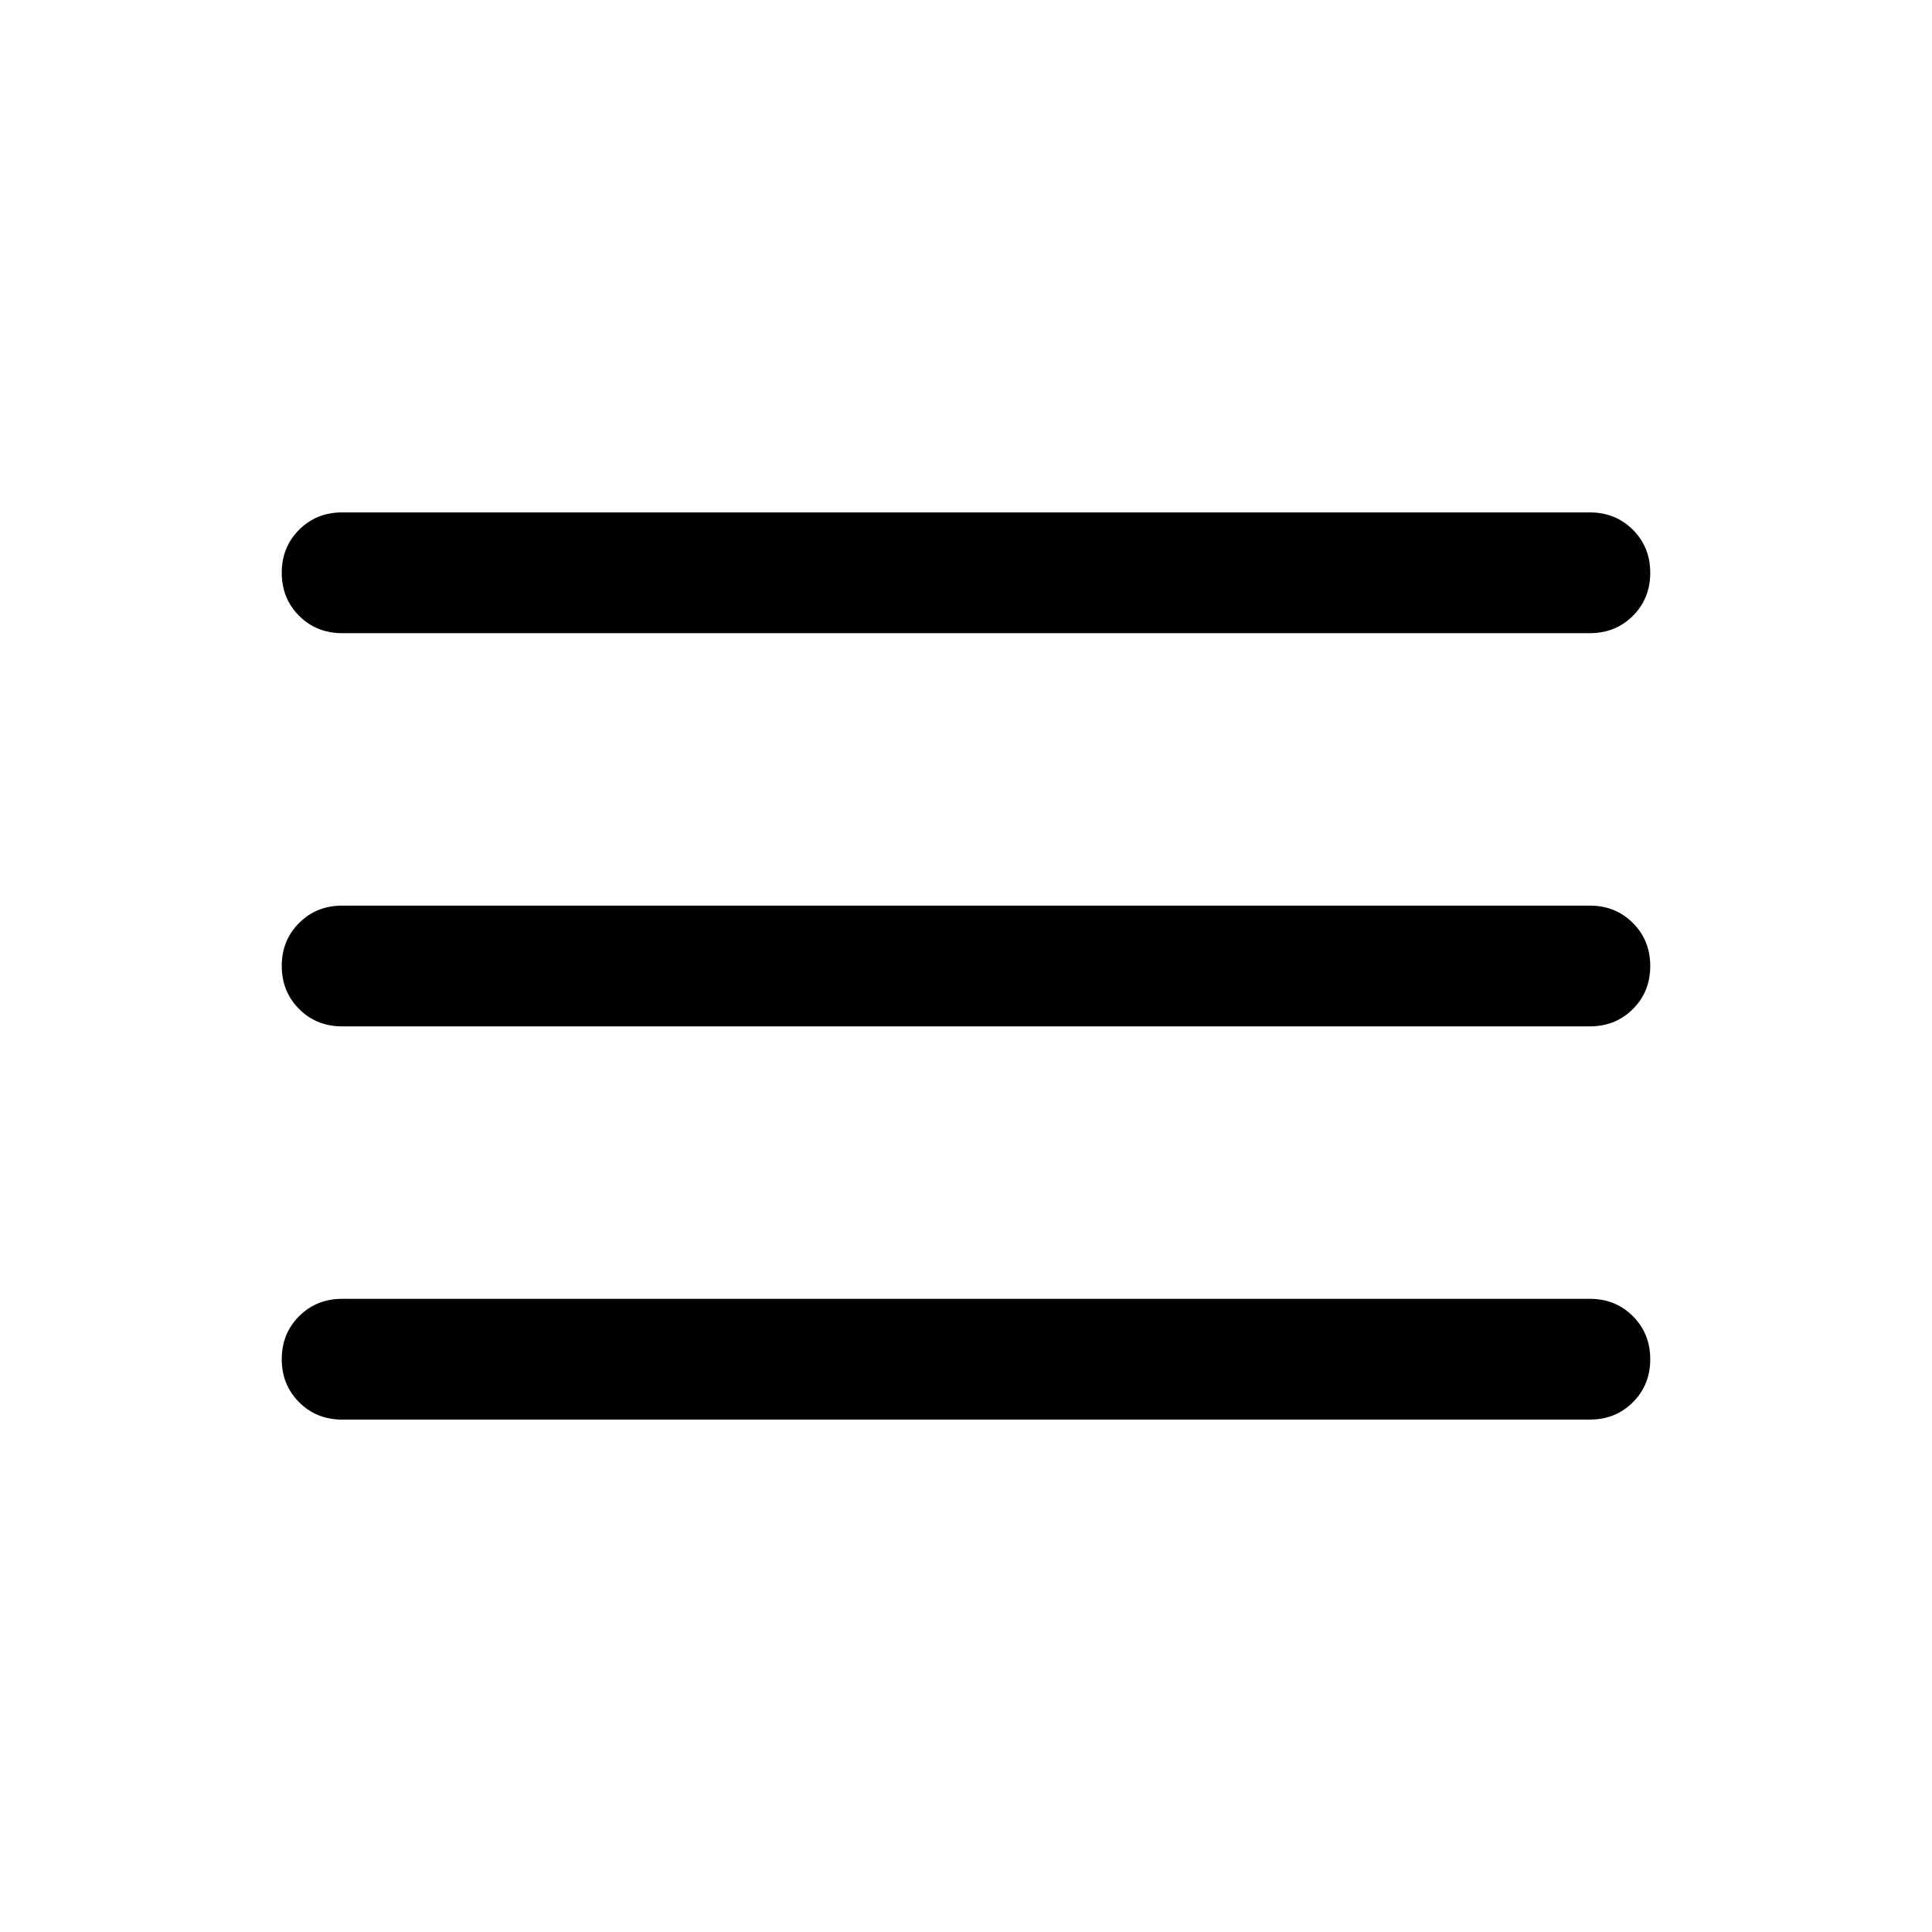
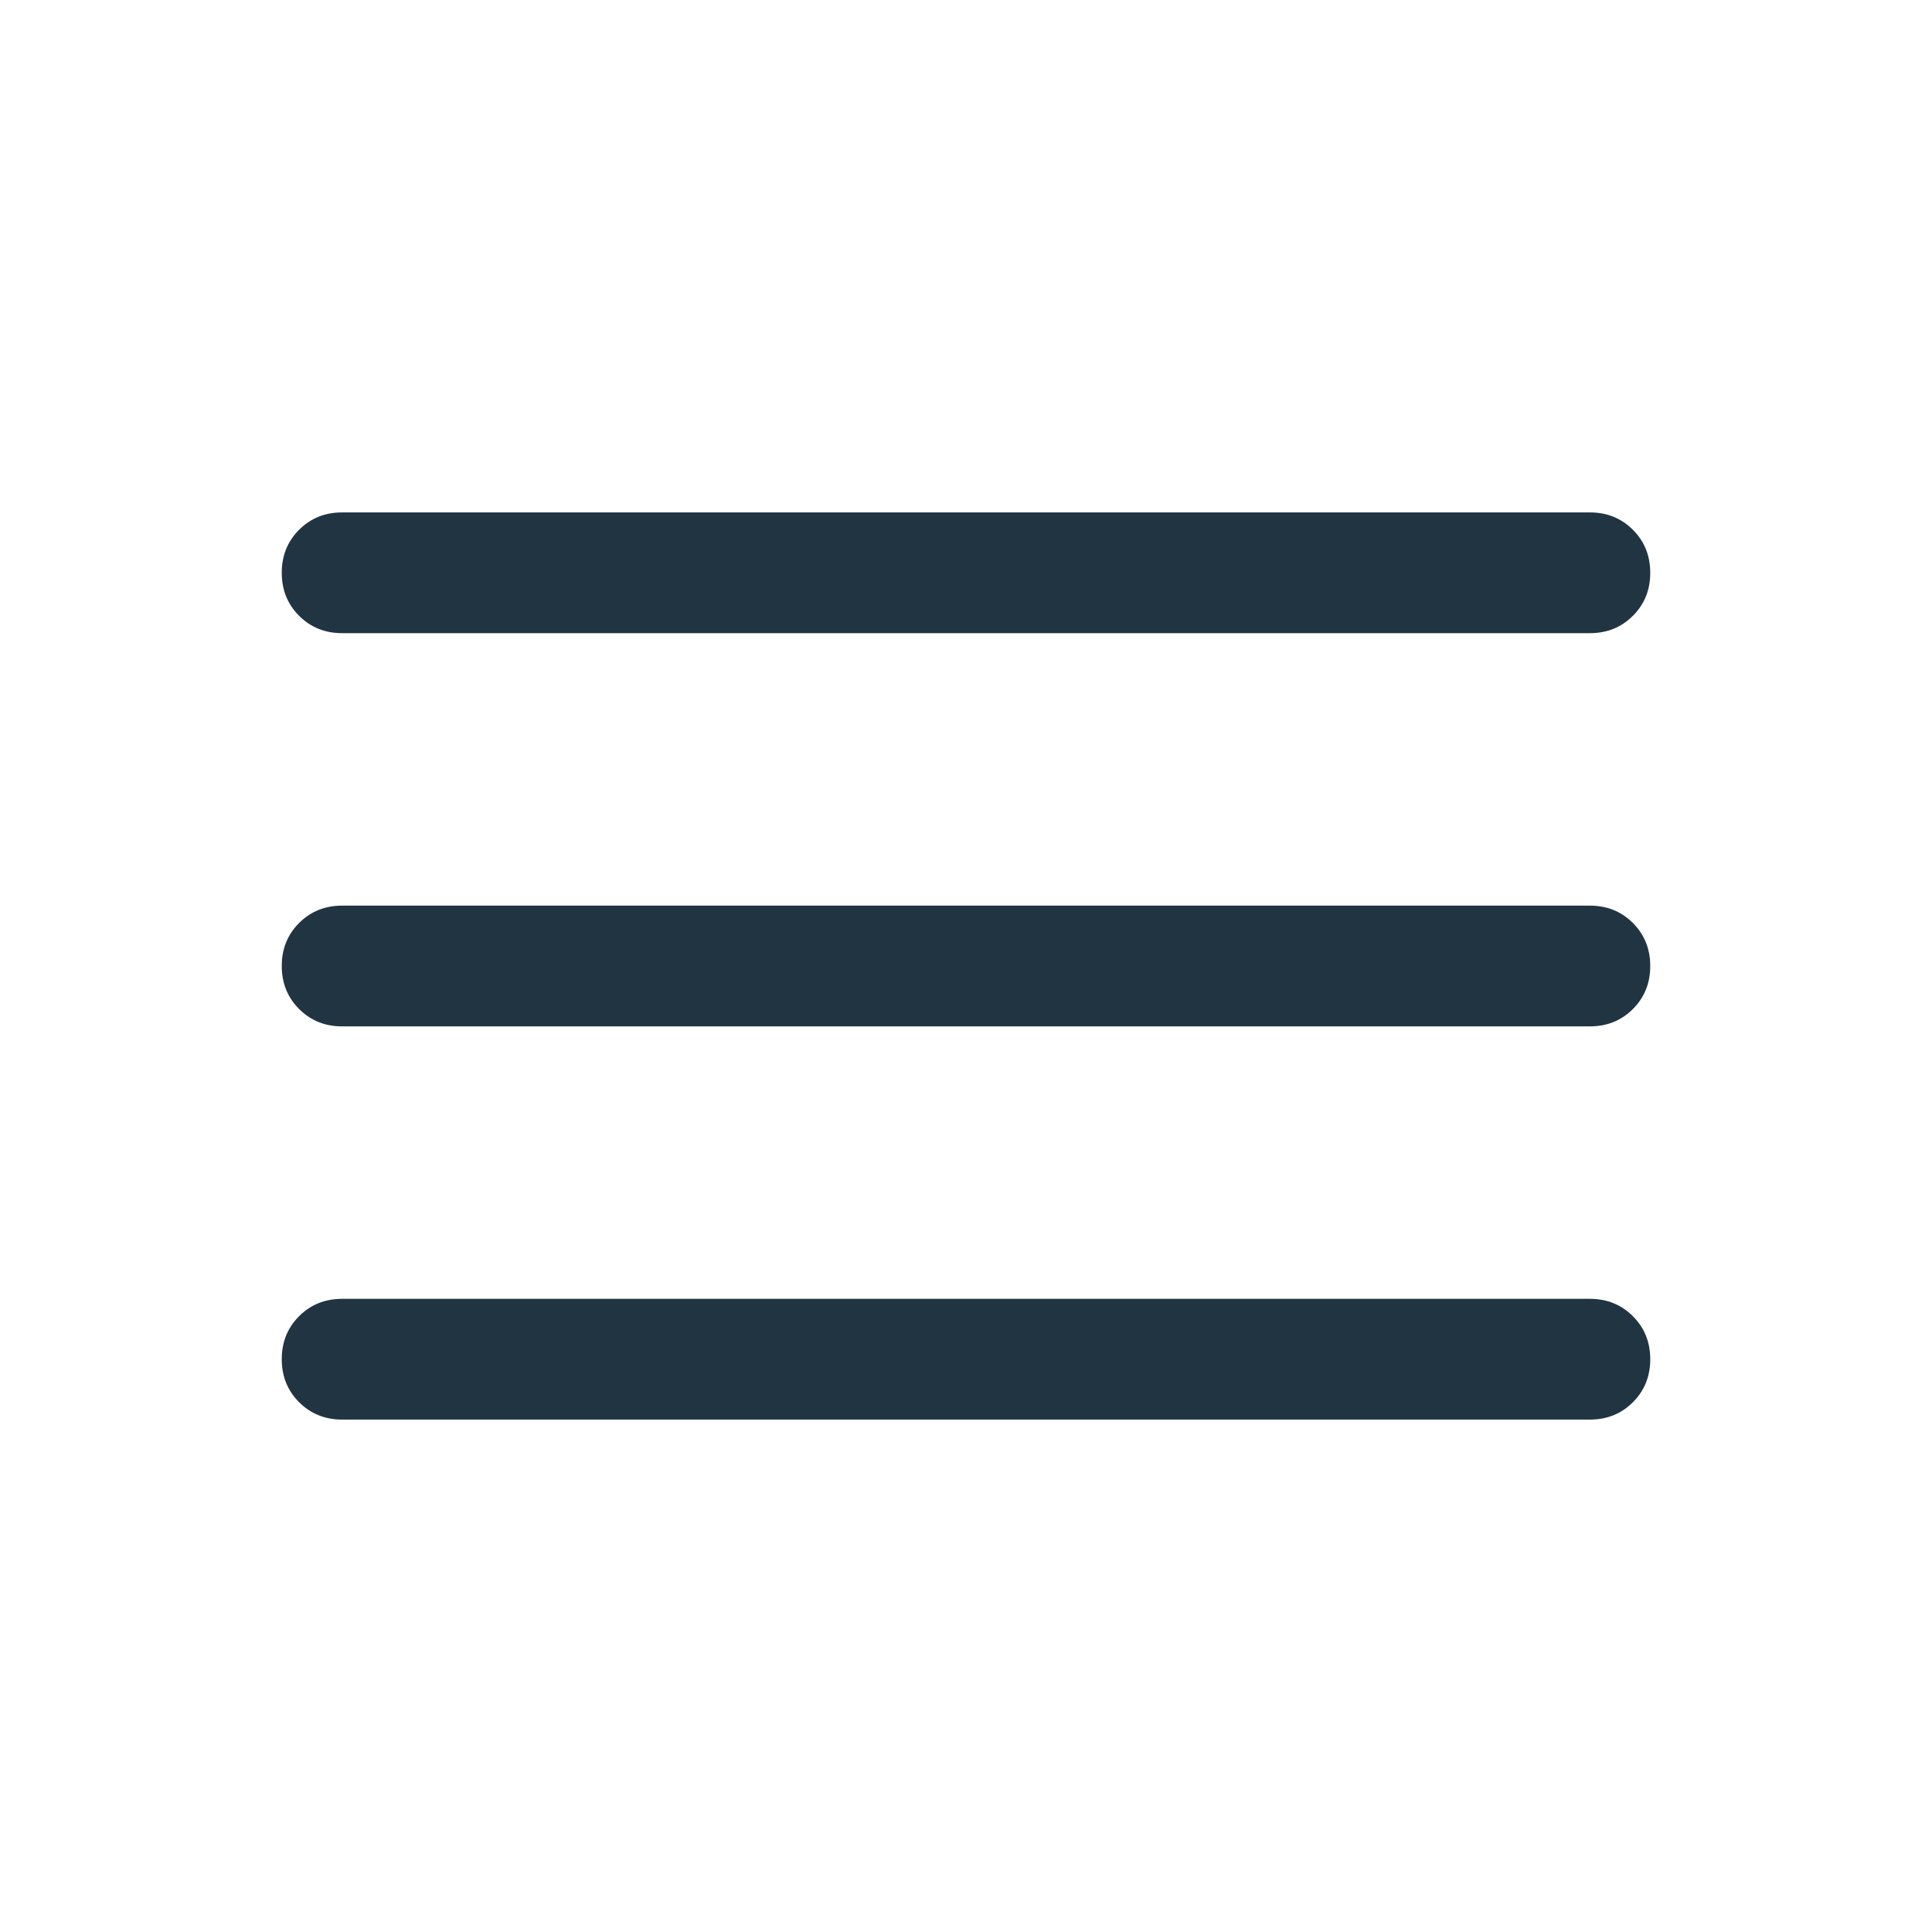
- <svg xmlns="http://www.w3.org/2000/svg" height="24" viewBox="0 -960 960 960" width="24">
+ <svg xmlns="http://www.w3.org/2000/svg" fill="#213442" height="24" viewBox="0 -960 960 960" width="24">
  <path d="M170.001-254.616q-12.75 0-21.375-8.629t-8.625-21.384q0-12.756 8.625-21.371 8.625-8.615 21.375-8.615h619.998q12.75 0 21.375 8.629 8.625 8.628 8.625 21.384 0 12.755-8.625 21.37-8.625 8.616-21.375 8.616H170.001Zm0-195.385q-12.75 0-21.375-8.628-8.625-8.629-8.625-21.384 0-12.756 8.625-21.371 8.625-8.615 21.375-8.615h619.998q12.75 0 21.375 8.628 8.625 8.629 8.625 21.384 0 12.756-8.625 21.371-8.625 8.615-21.375 8.615H170.001Zm0-195.384q-12.75 0-21.375-8.629-8.625-8.628-8.625-21.384 0-12.755 8.625-21.37 8.625-8.616 21.375-8.616h619.998q12.75 0 21.375 8.629t8.625 21.384q0 12.756-8.625 21.371-8.625 8.615-21.375 8.615H170.001Z" />
</svg>
